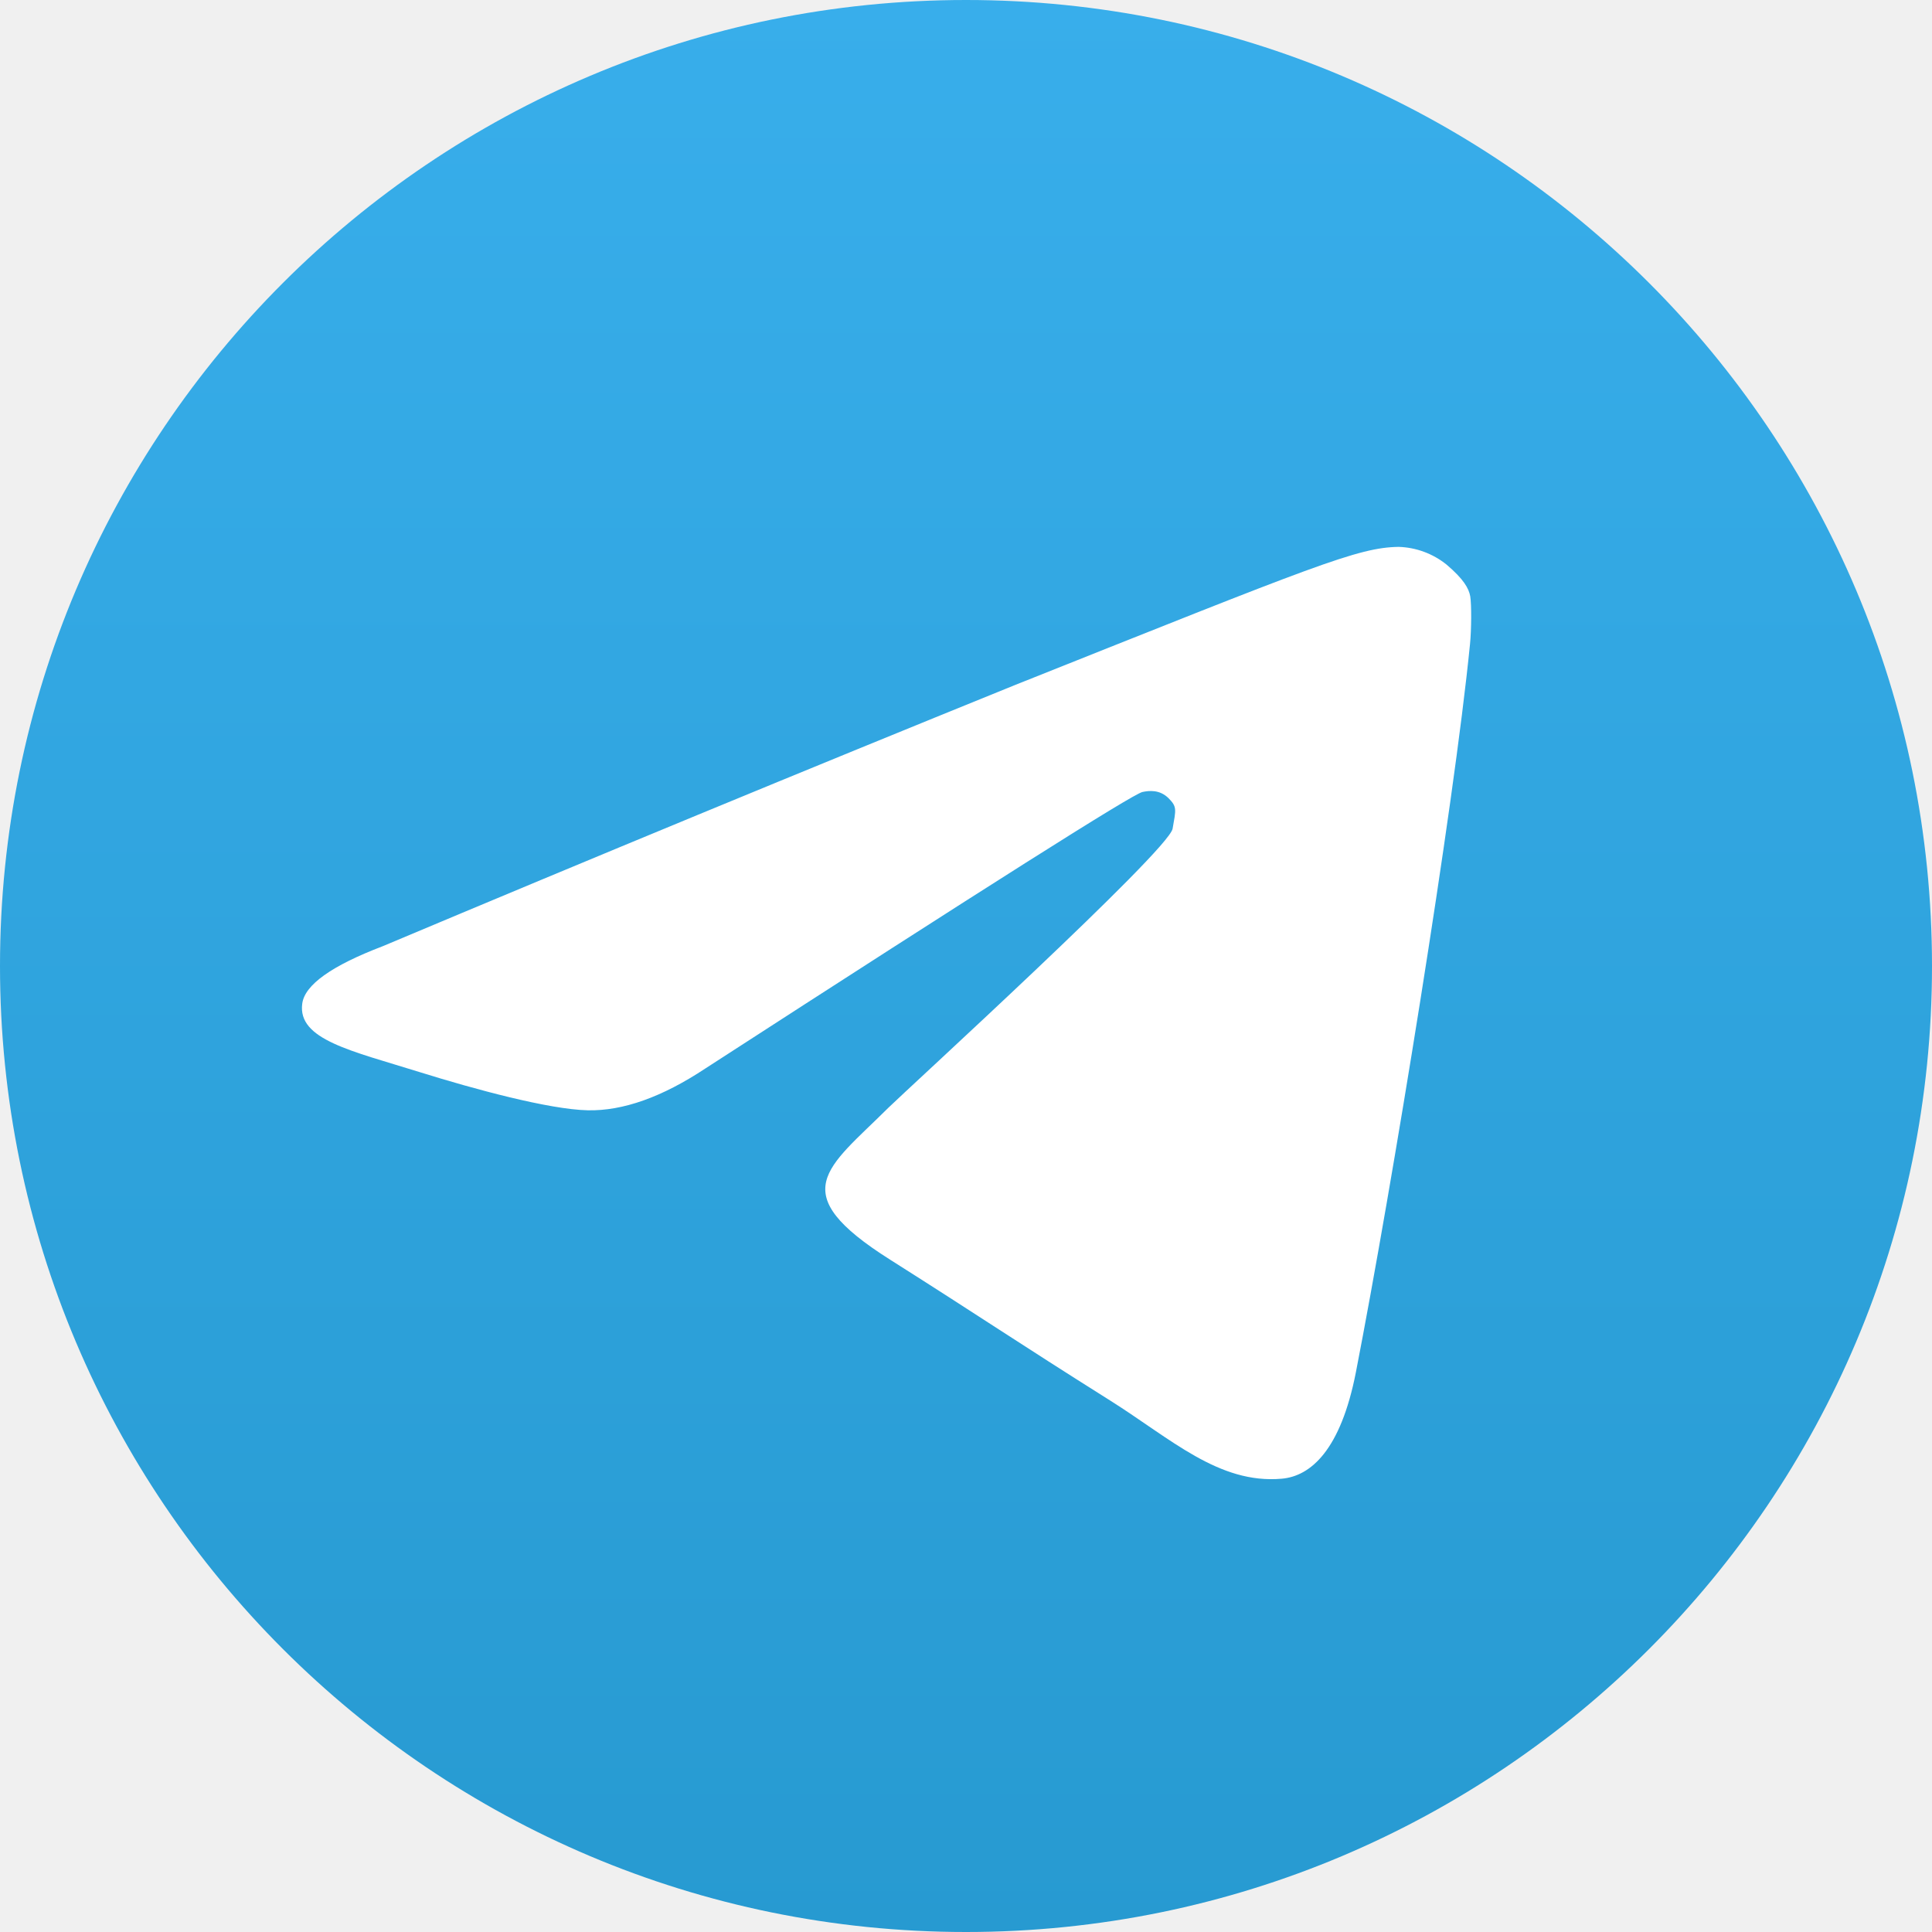
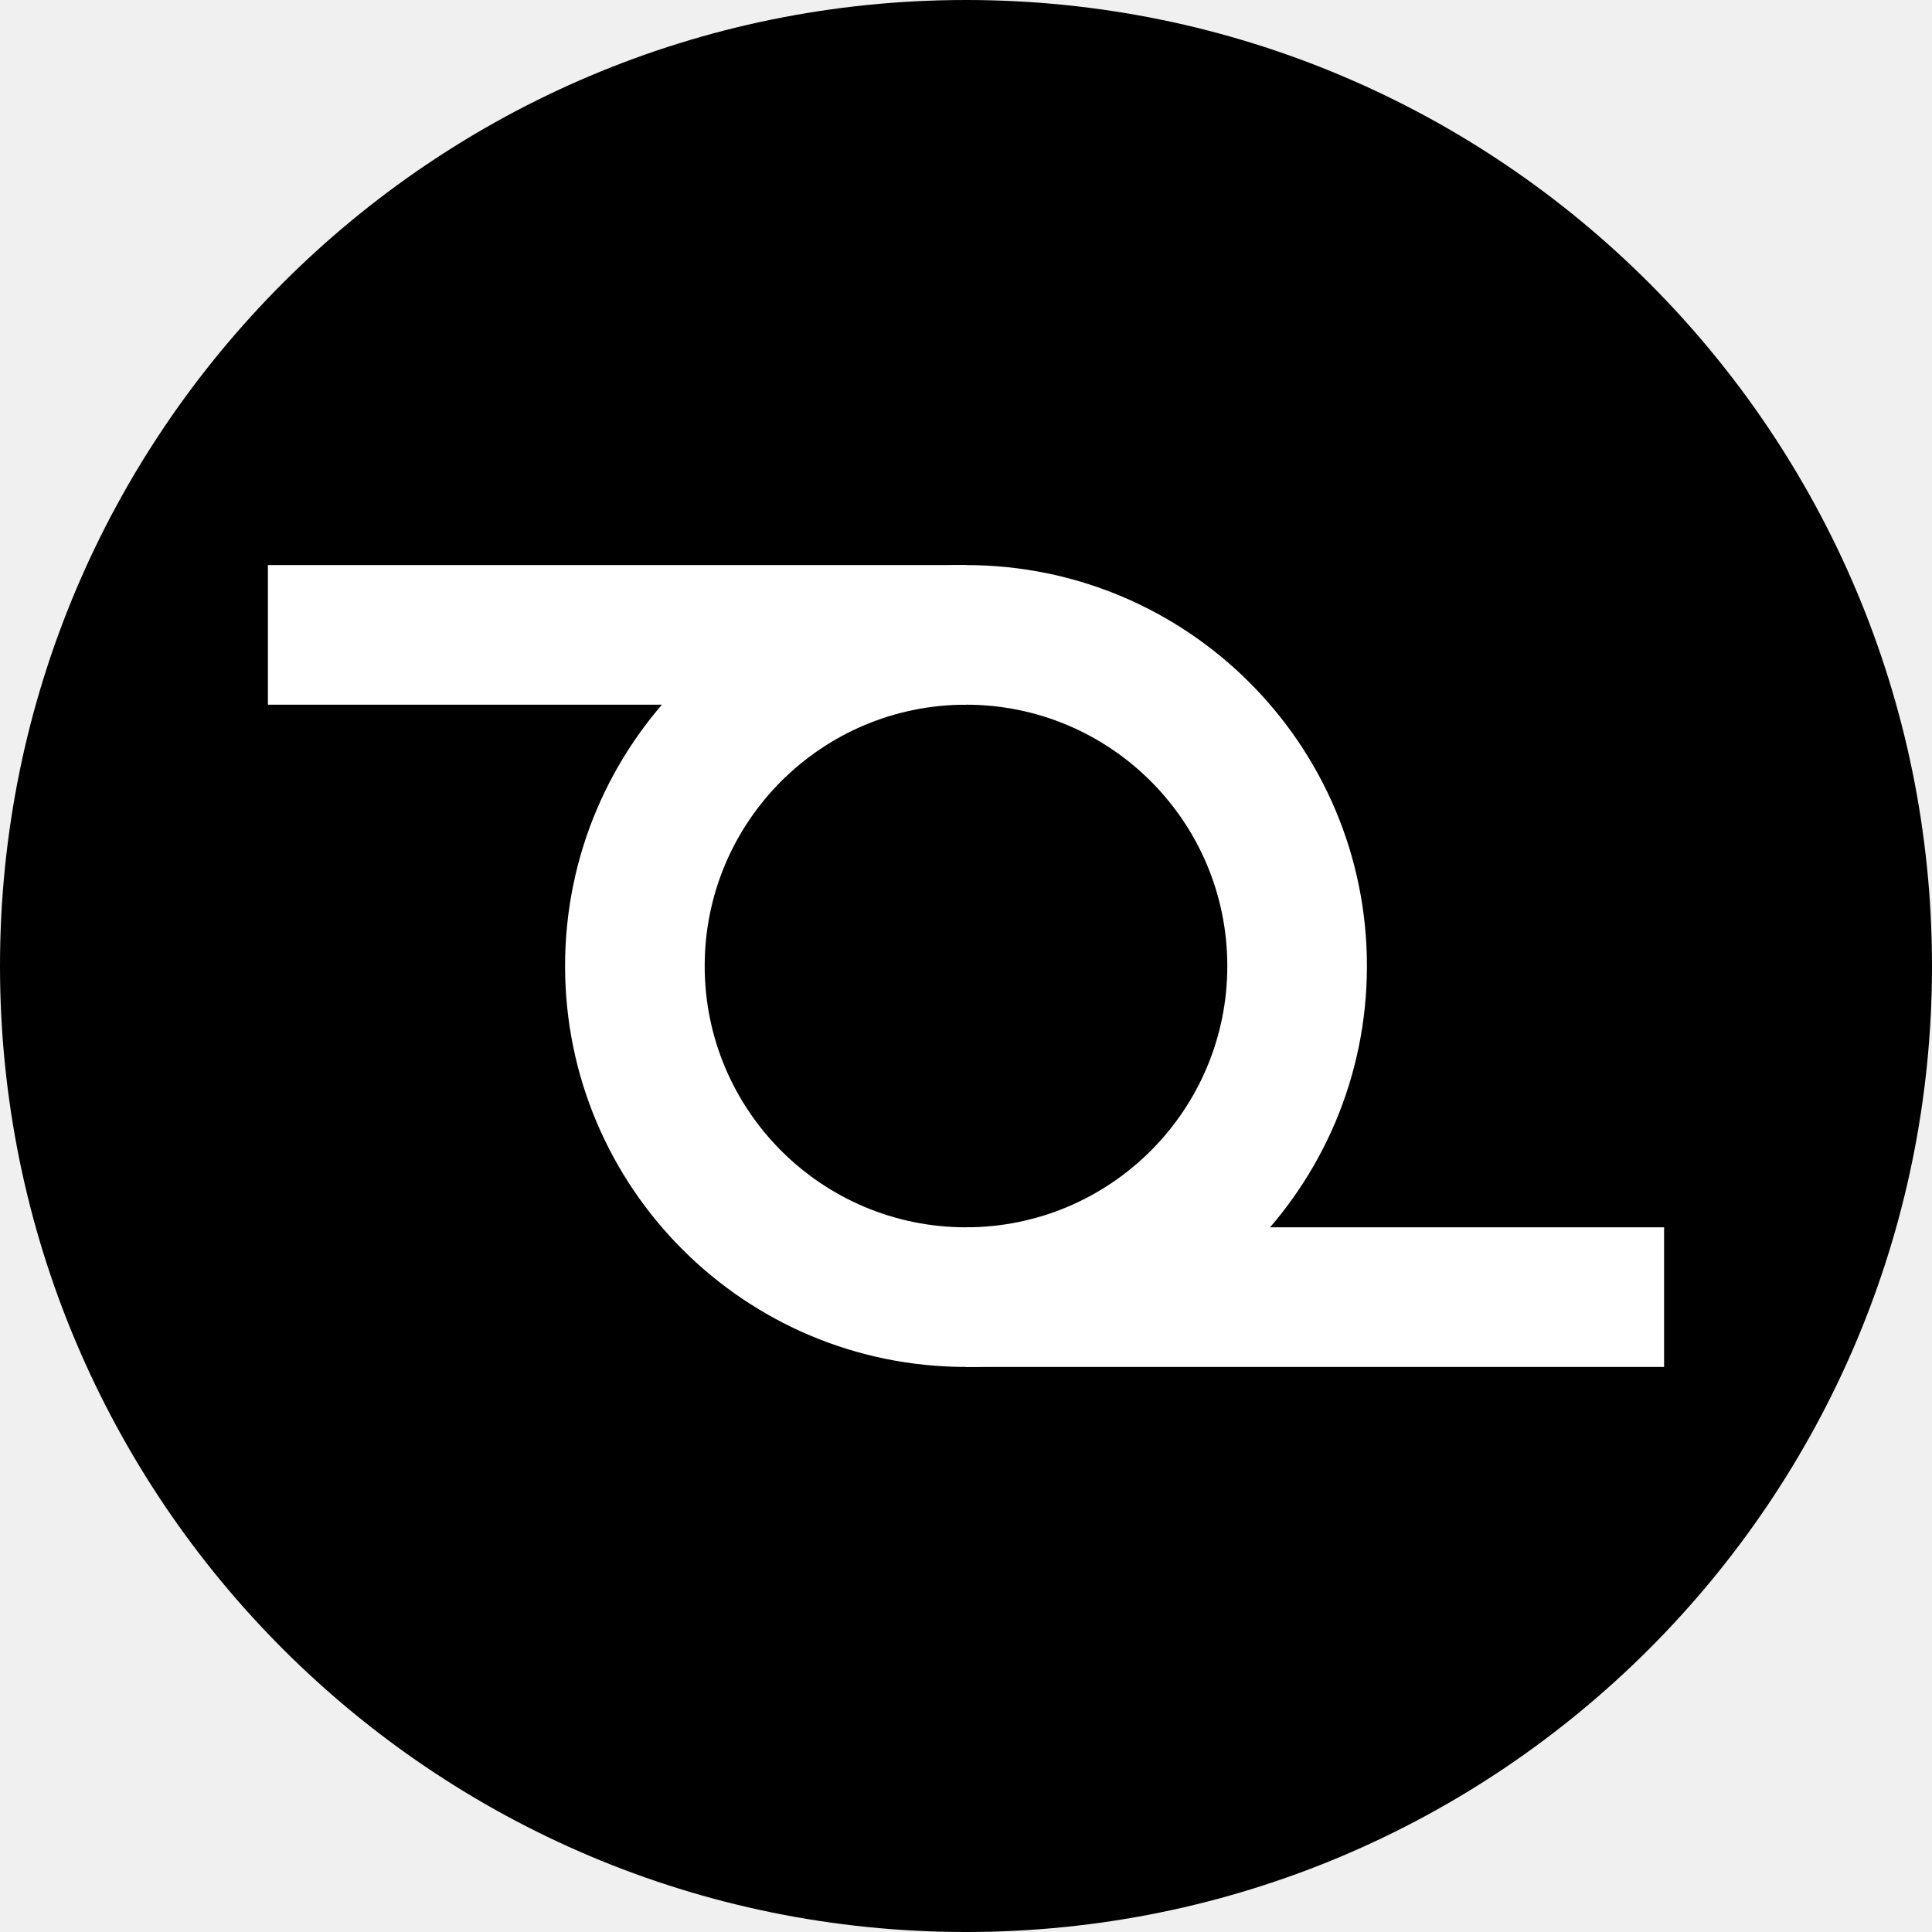
- <svg xmlns="http://www.w3.org/2000/svg" width="16" height="16" viewBox="0 0 16 16">
-   <defs>
-     <linearGradient id="a" x1="50%" x2="50%" y1="0%" y2="100%">
-       <stop offset="0%" stop-color="#38AEEB" />
-       <stop offset="100%" stop-color="#279AD1" />
-     </linearGradient>
-   </defs>
-   <g fill="none" fill-rule="evenodd">
-     <circle cx="8" cy="8" r="8" fill="url(#a)" />
-     <path fill="#FFF" d="M3.17 7.836a437.18 437.18 0 0 1 5.236-2.163c2.493-.994 2.84-1.139 3.177-1.144a.666.666 0 0 1 .397.147c.141.12.184.196.196.263.011.067.01.276-.002.395-.135 1.361-.648 4.504-.945 6.03-.126.645-.374.861-.614.882-.521.046-.917-.33-1.422-.648-.79-.497-1.054-.68-1.82-1.165-.887-.56-.522-.755-.017-1.258.132-.131 2.322-2.13 2.355-2.312.028-.16.038-.181-.034-.253-.073-.072-.16-.063-.216-.051-.08.017-1.286.78-3.62 2.29-.358.237-.682.352-.973.346-.32-.007-.937-.174-1.395-.317-.563-.176-1.01-.268-.97-.566.02-.155.242-.314.667-.476z" />
+ <svg xmlns="http://www.w3.org/2000/svg" viewBox="0 0 512 512" width="512" height="512" color="#fff">
+   <circle cx="256" cy="256" r="256" fill="#000" />
+   <g fill="currentColor" transform="translate(256 256) scale(.5) translate(-525 -224.5)">
+     <rect x="155" y="12" width="370" height="74" />
+     <path d="M525 12A212.5 212.5 0 0 0 525 437V363A138.5 138.5 0 0 1 525 86Z" />
+     <g transform="rotate(180 525 224.5)">
+       <rect x="155" y="12" width="370" height="74" />
+       <path d="M525 12A212.5 212.5 0 0 0 525 437V363A138.5 138.5 0 0 1 525 86Z" />
+     </g>
  </g>
</svg>
